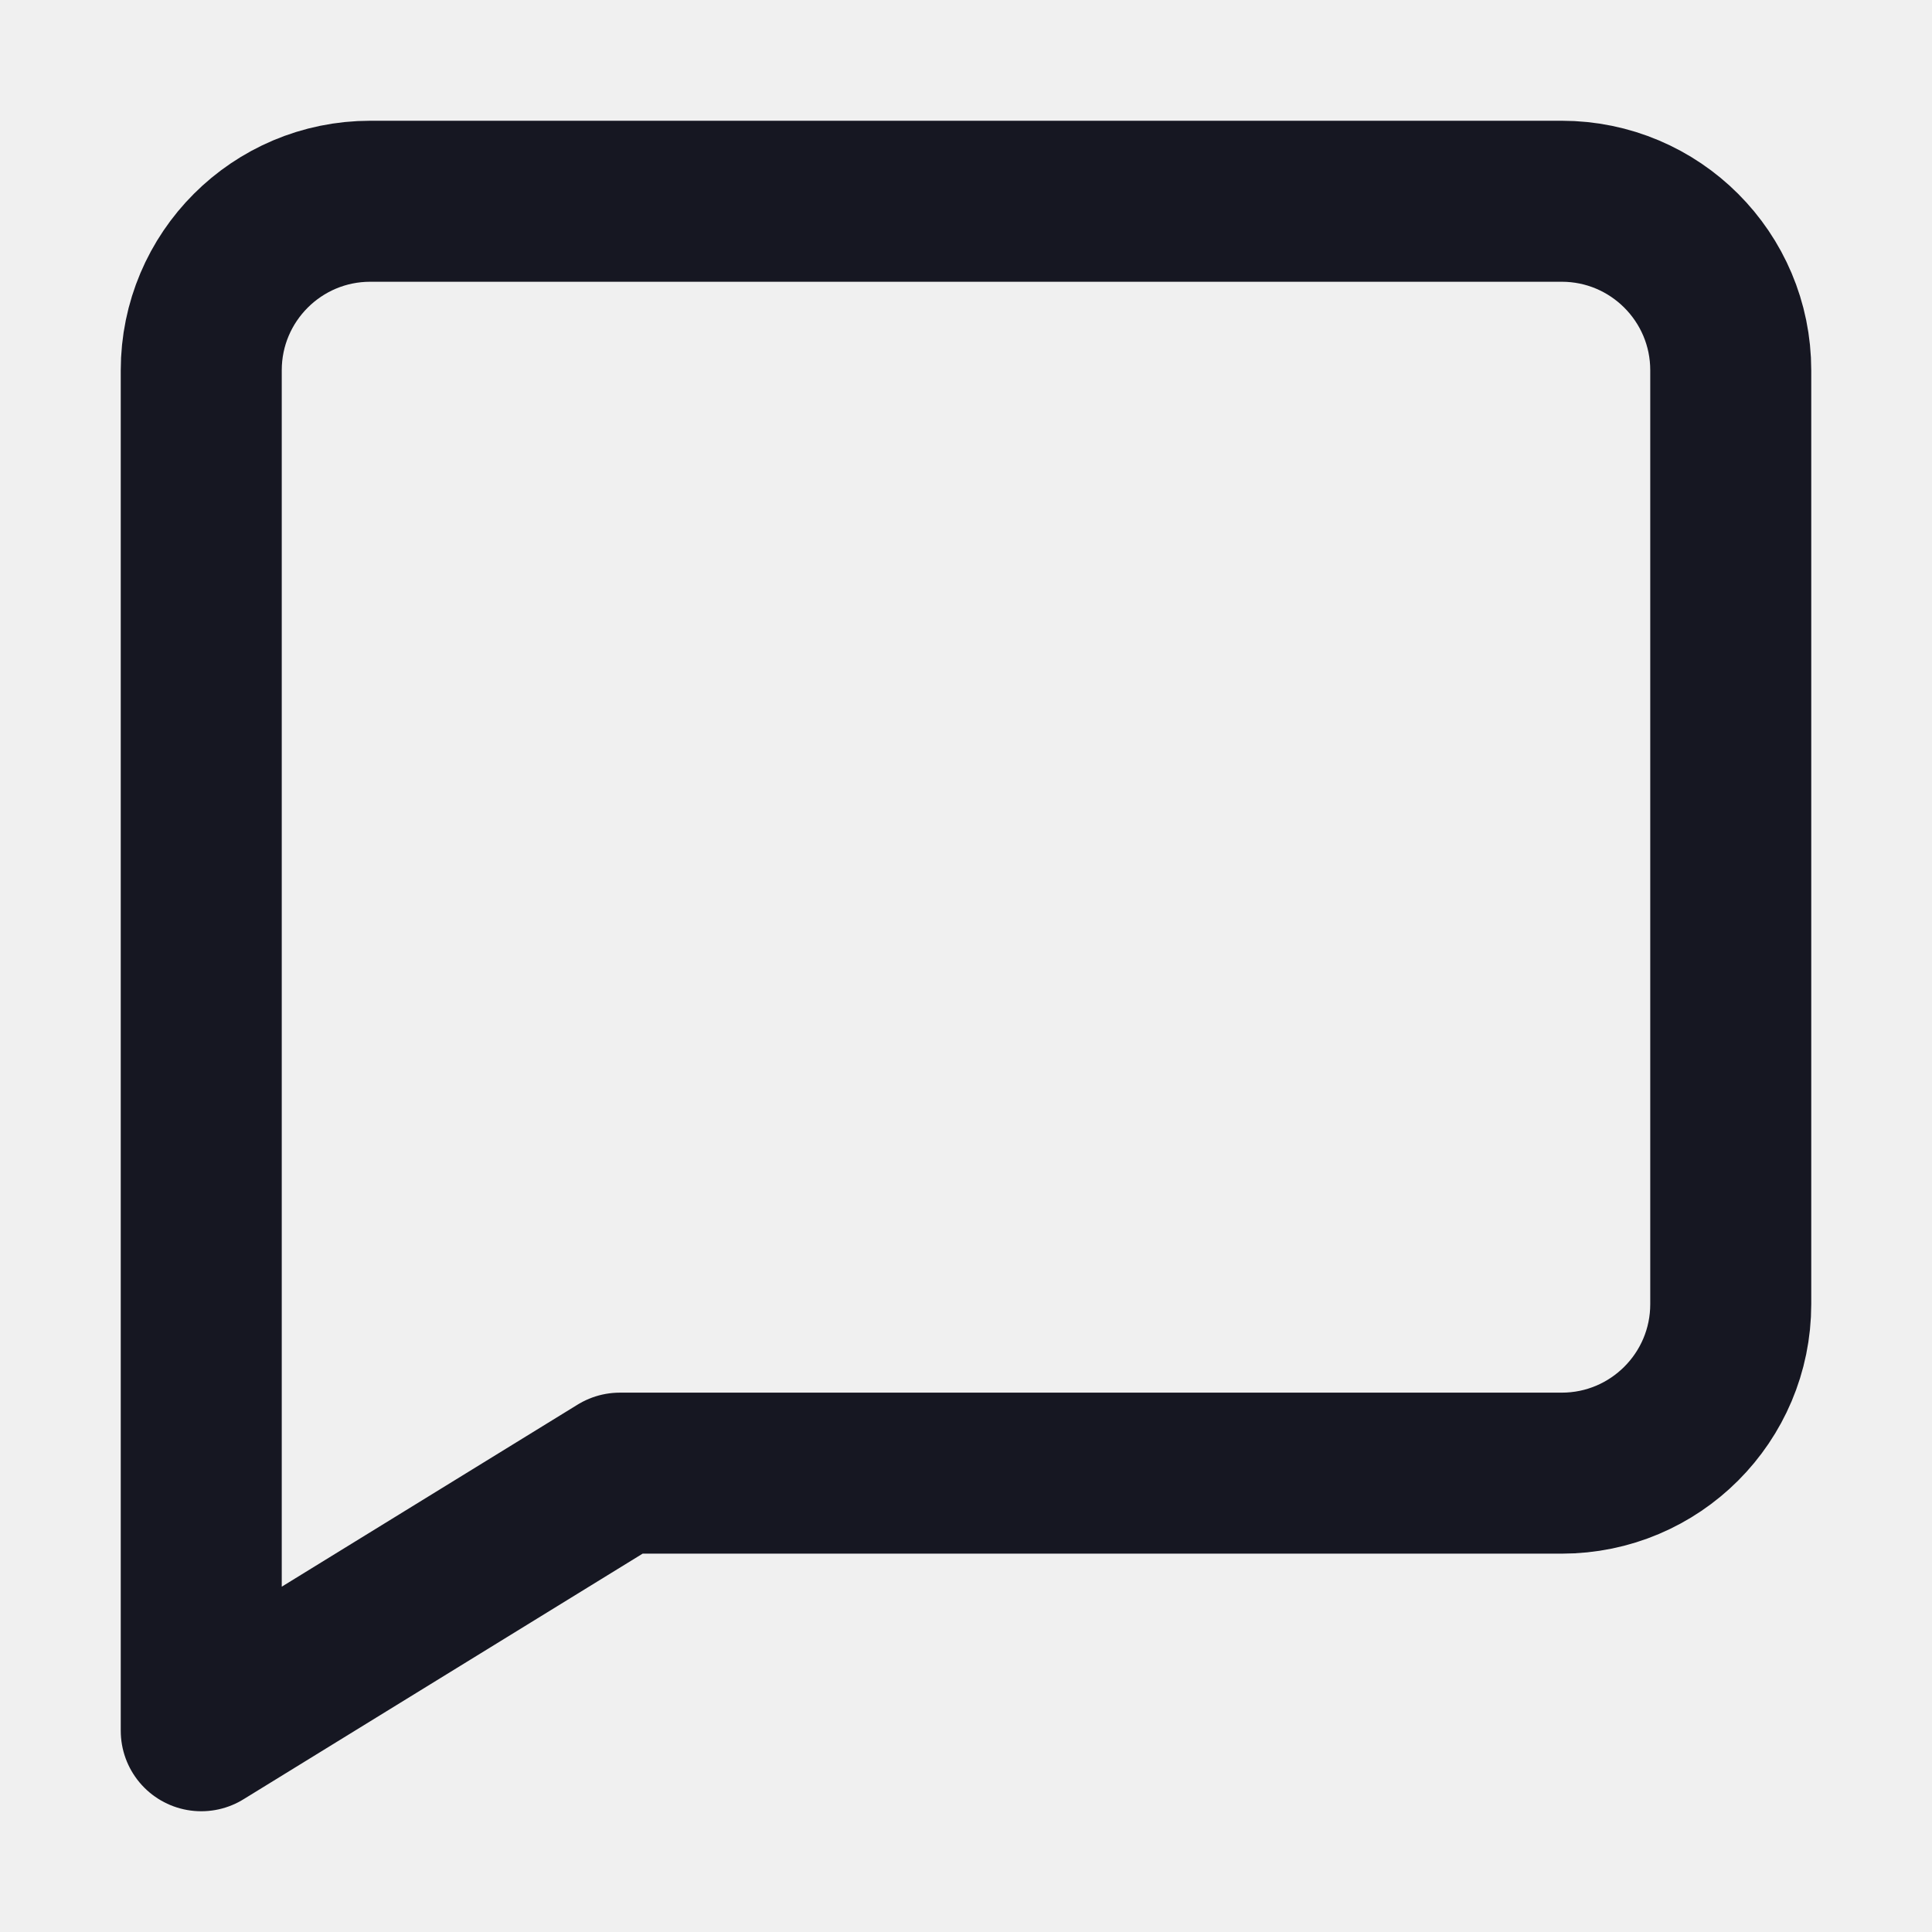
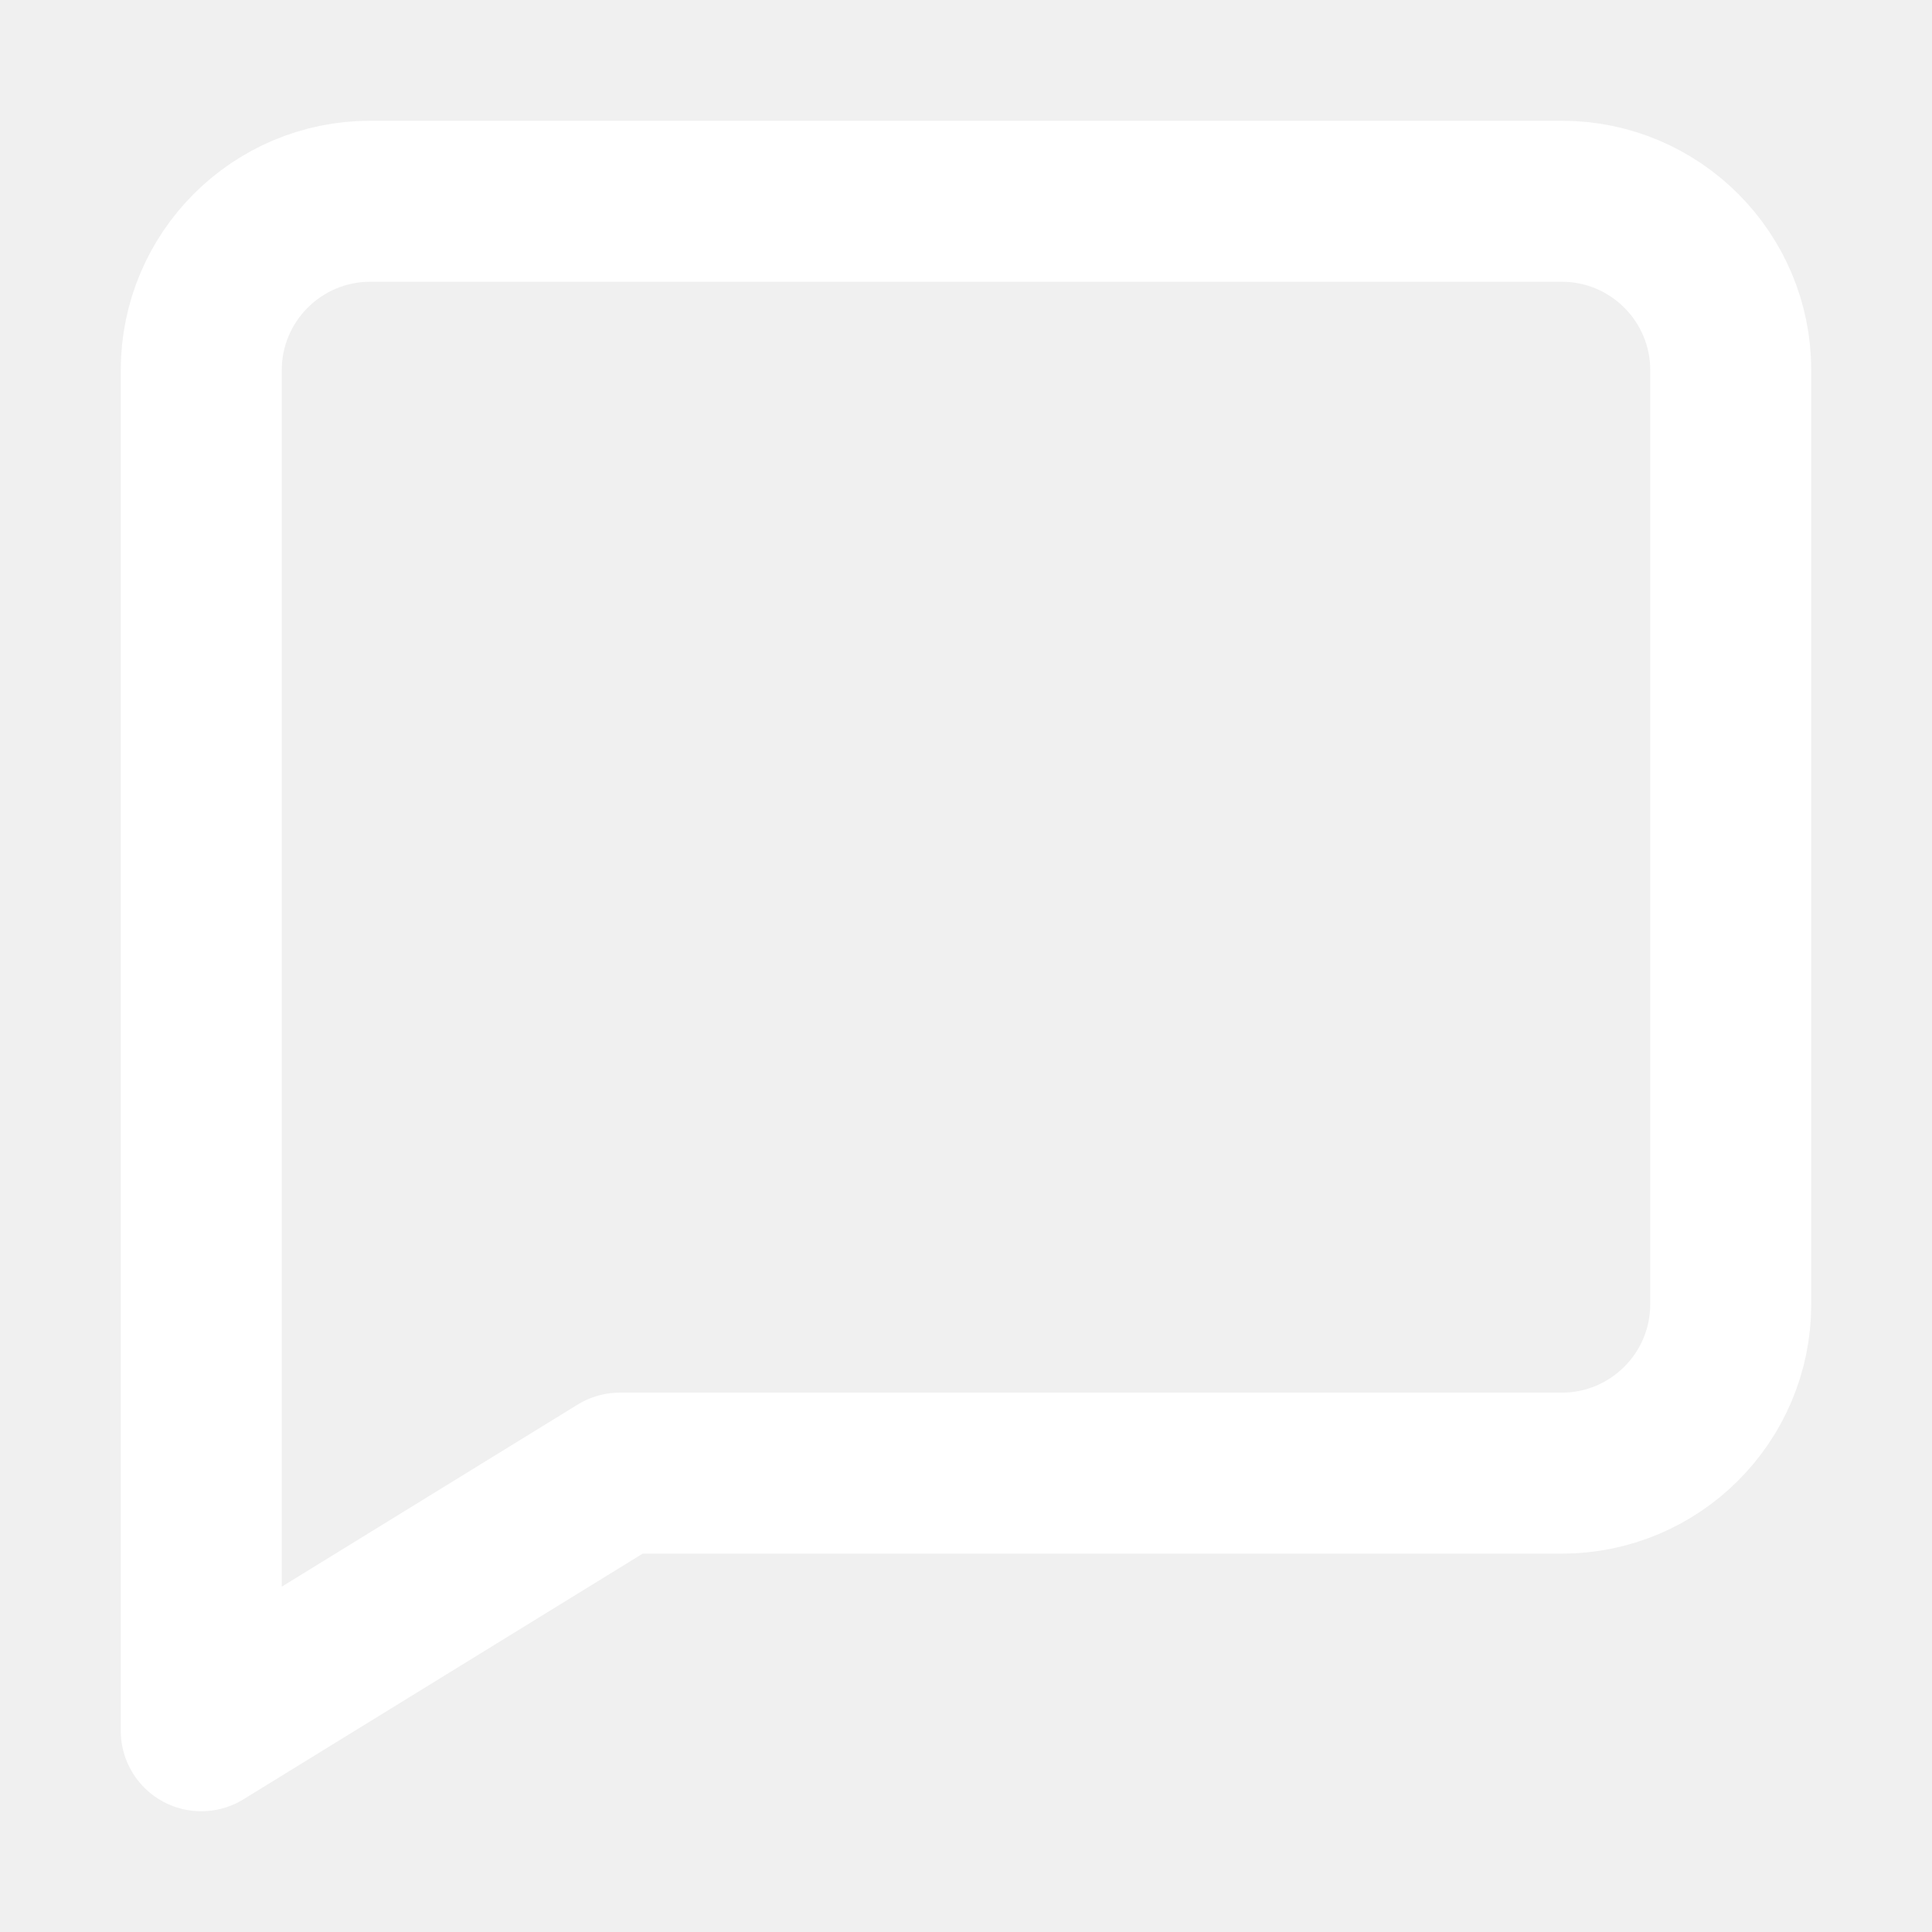
<svg xmlns="http://www.w3.org/2000/svg" width="800px" height="800px" viewBox="0 0 24 24" fill="#ffffff" stroke="#ffffff">
  <g id="SVGRepo_bgCarrier" stroke-width="0" />
  <g id="SVGRepo_tracerCarrier" stroke-linecap="round" stroke-linejoin="round" />
  <g id="SVGRepo_iconCarrier">
    <g id="Complete">
      <g id="bubble-square">
-         <path d="M7.7,18.3H19.4a2.1,2.1,0,0,0,2.1-2.1V4.6a2.1,2.1,0,0,0-2.1-2.1H4.6A2.1,2.1,0,0,0,2.5,4.6V21.5Z" fill="none" stroke="#161722" stroke-linecap="round" stroke-linejoin="round" stroke-width="2" />
+         <path d="M7.7,18.3H19.4a2.1,2.1,0,0,0,2.1-2.1V4.6a2.1,2.1,0,0,0-2.1-2.1H4.6A2.1,2.1,0,0,0,2.5,4.6V21.5Z" fill="none" stroke="#ffffff" stroke-linecap="round" stroke-linejoin="round" stroke-width="2" />
      </g>
    </g>
  </g>
</svg>
